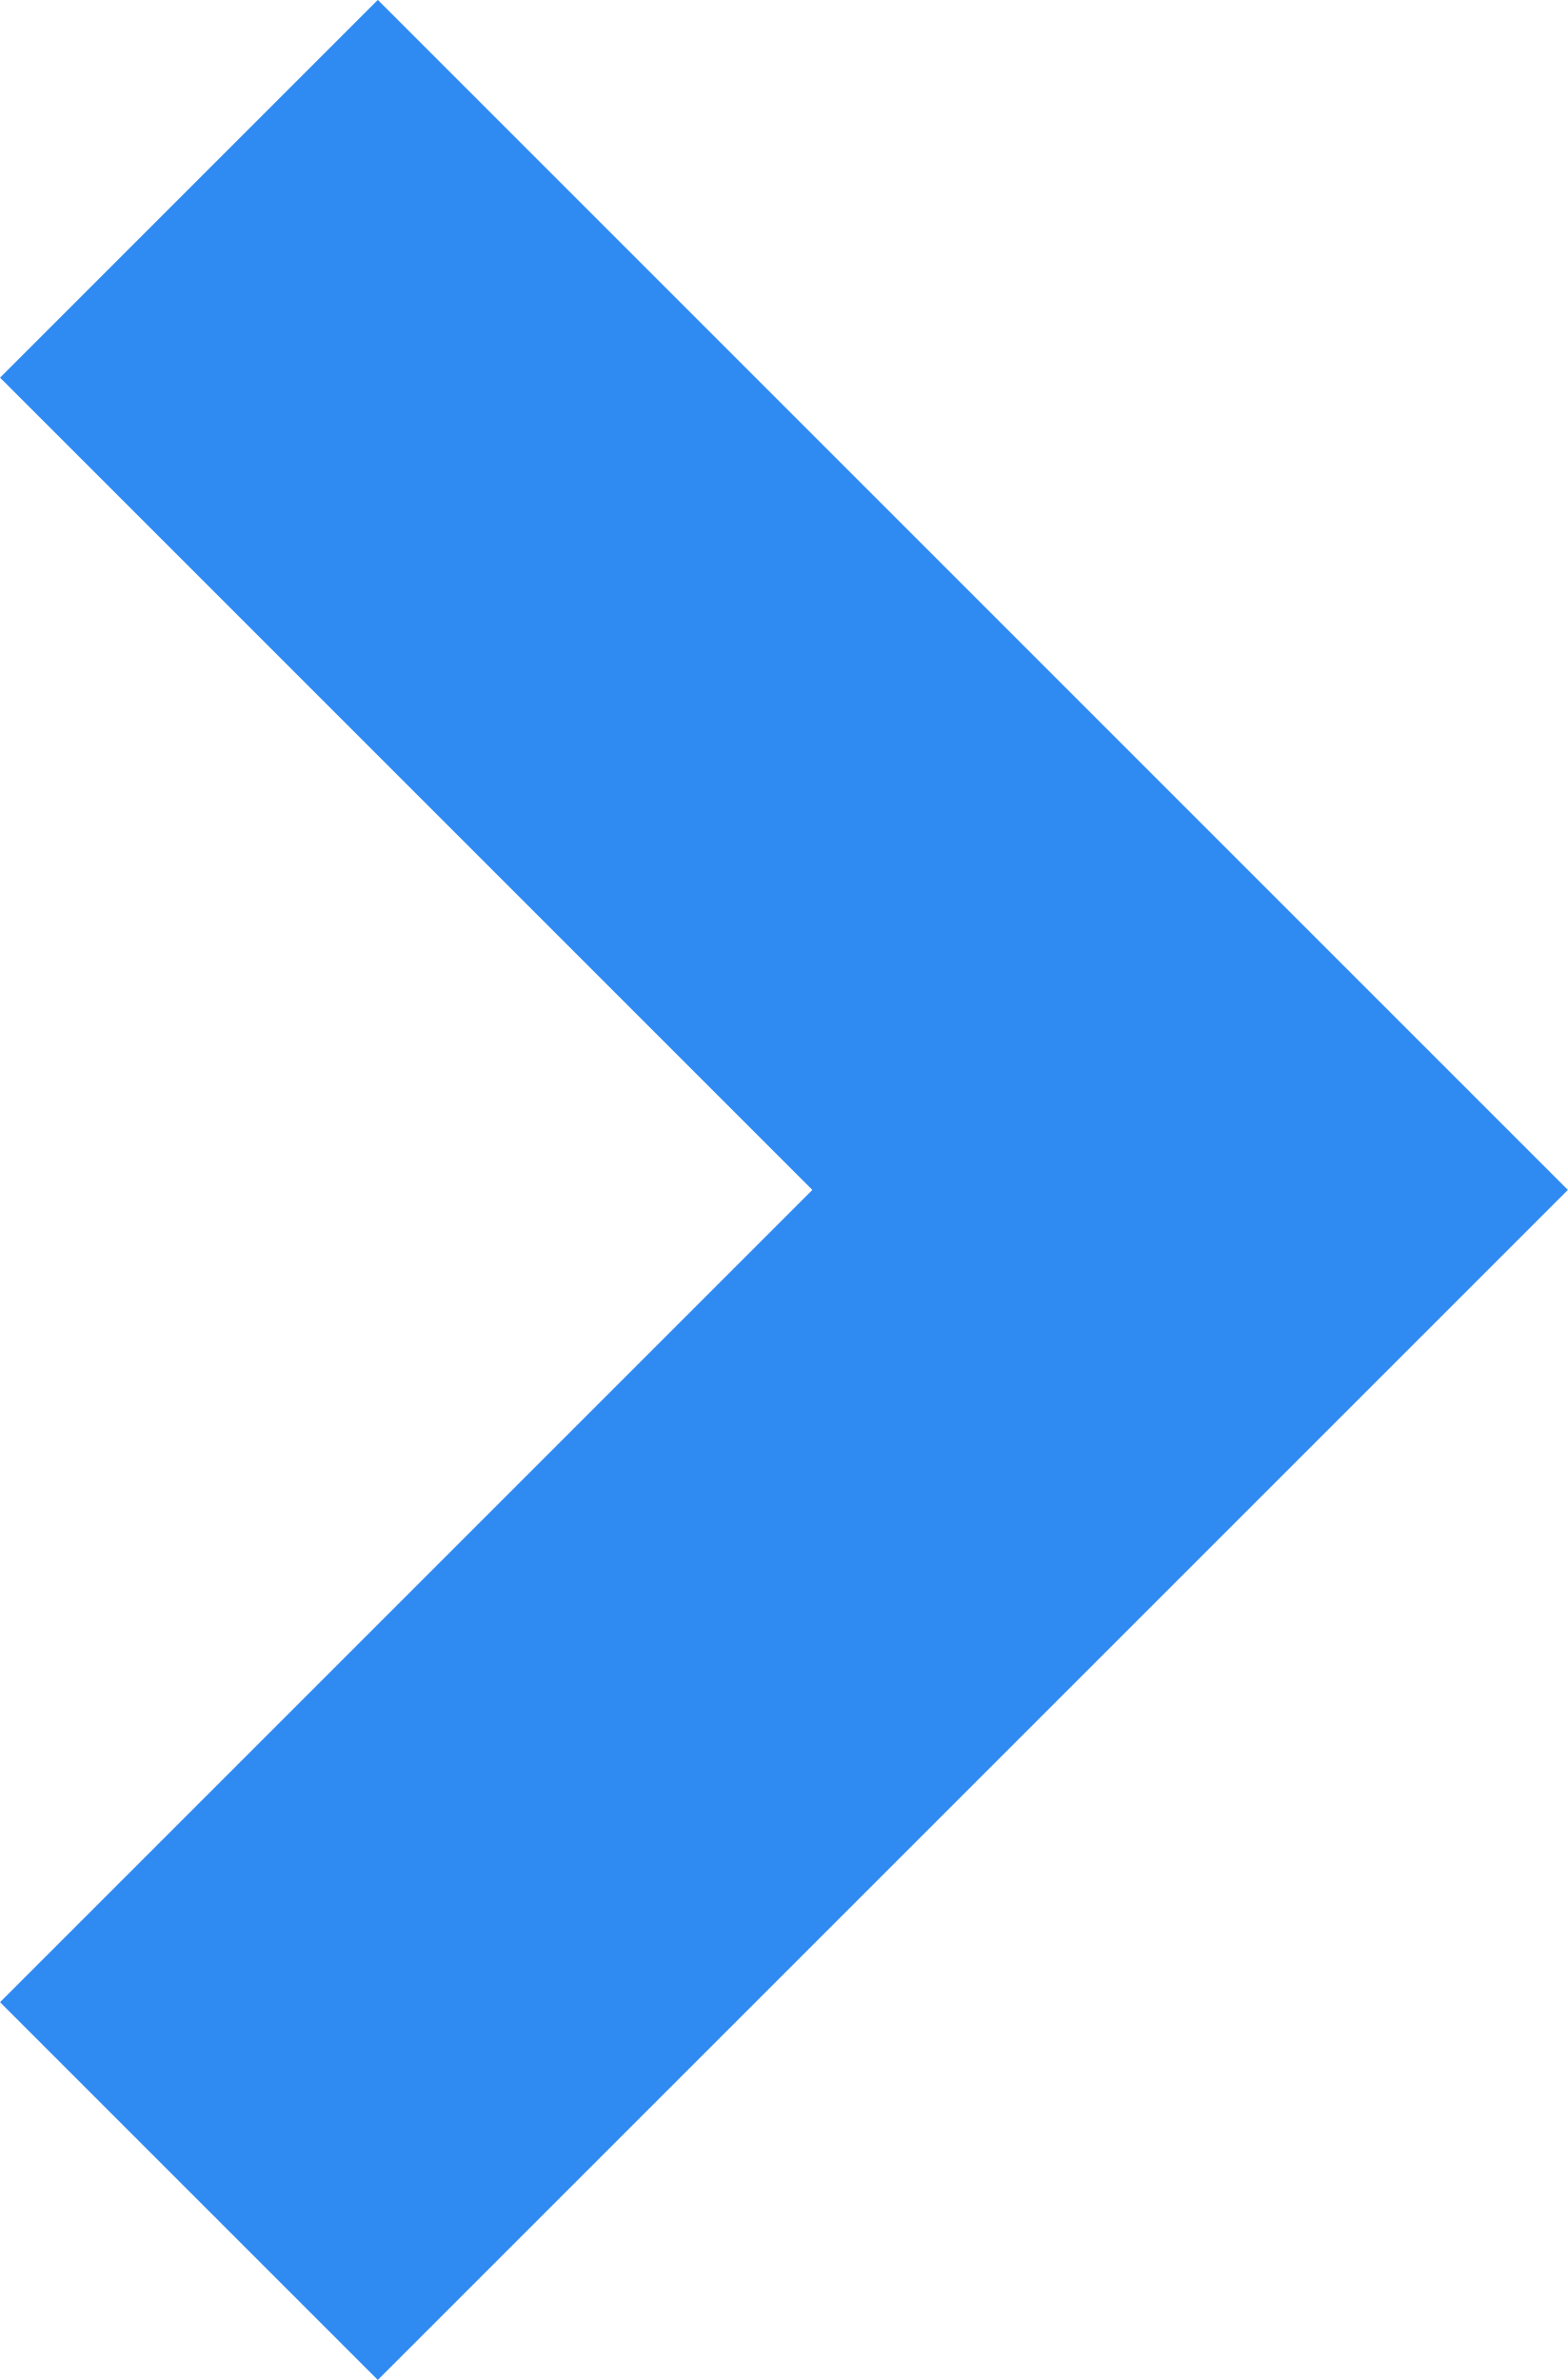
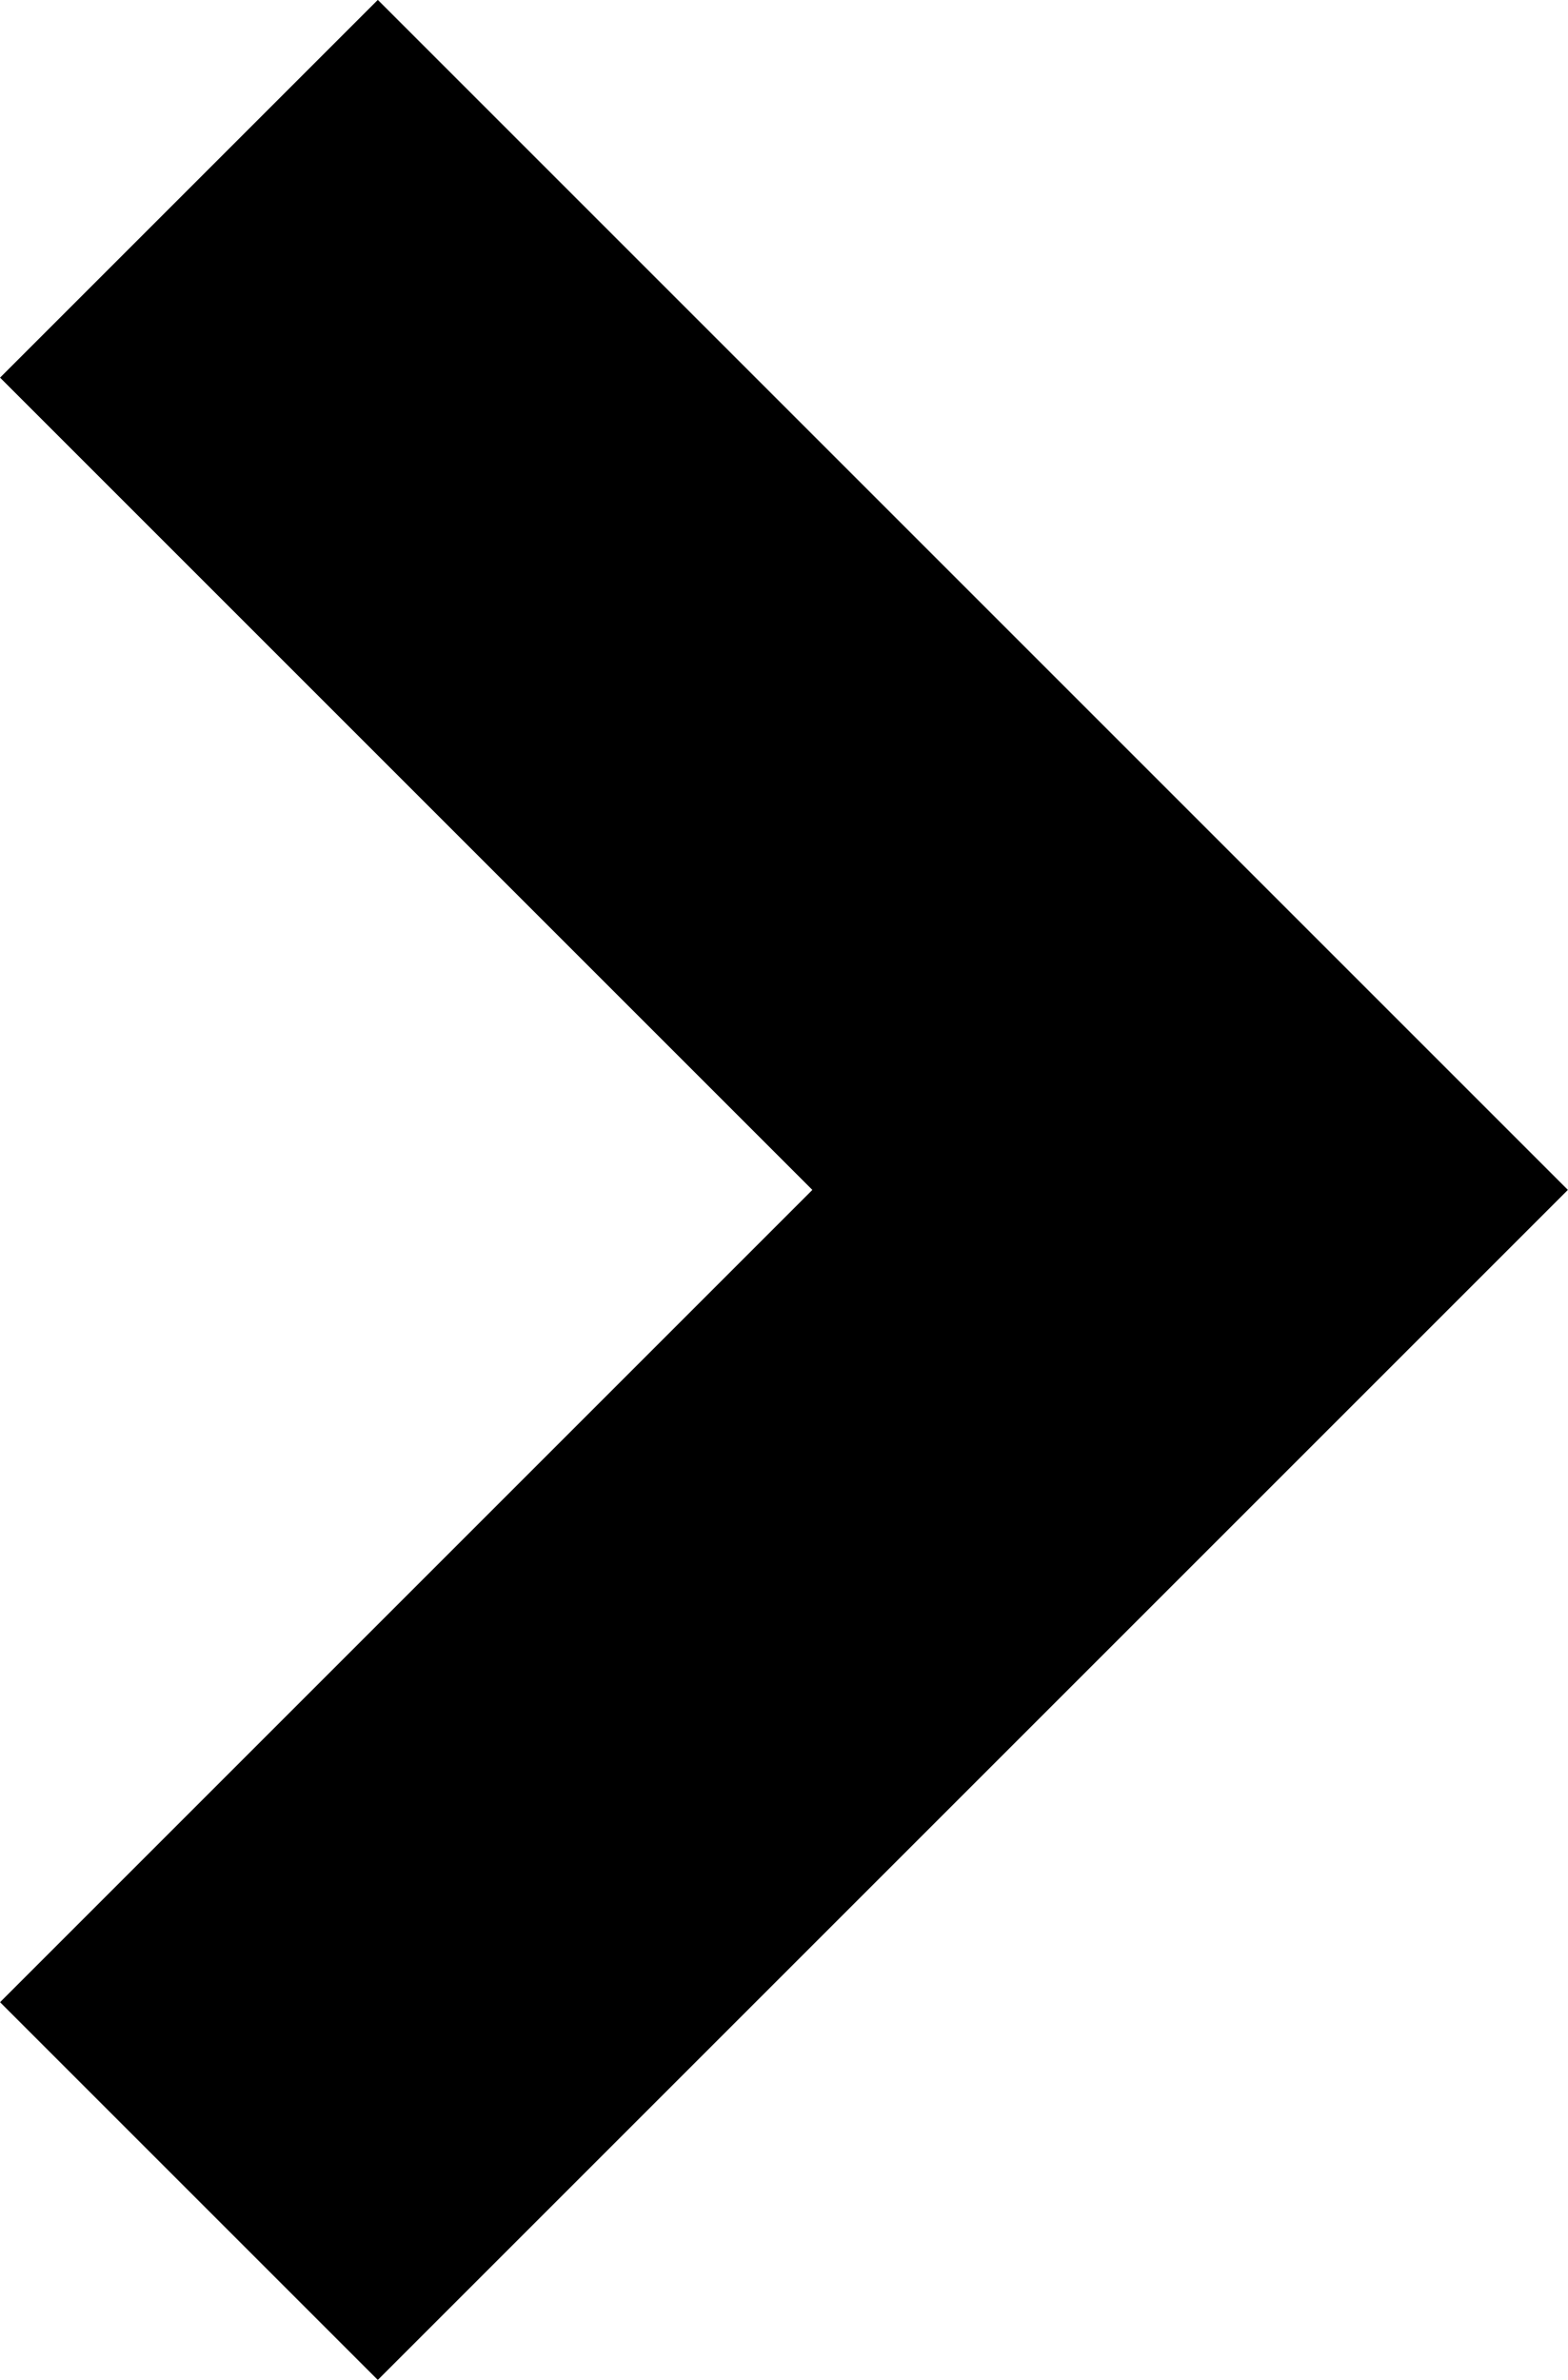
<svg xmlns="http://www.w3.org/2000/svg" viewBox="4998.439 80.439 8.803 13.365">
  <defs>
    <style>
-       .cls-1 {
+       .caret-1 {
        fill: none;
-         stroke: #2f8af2;
+         stroke: #000000;
        stroke-width: 3px;
      }
    </style>
  </defs>
-   <path id="carrot_right" data-name="carrot right" class="cls-1" d="M4559.461,22.168l-5.622,5.622,5.622,5.622" transform="translate(9558.961 114.911) rotate(180)" />
+   <path id="carrot_right" data-name="carrot right" class="caret-1" d="M4559.461,22.168l-5.622,5.622,5.622,5.622" transform="translate(9558.961 114.911) rotate(180)" />
</svg>
